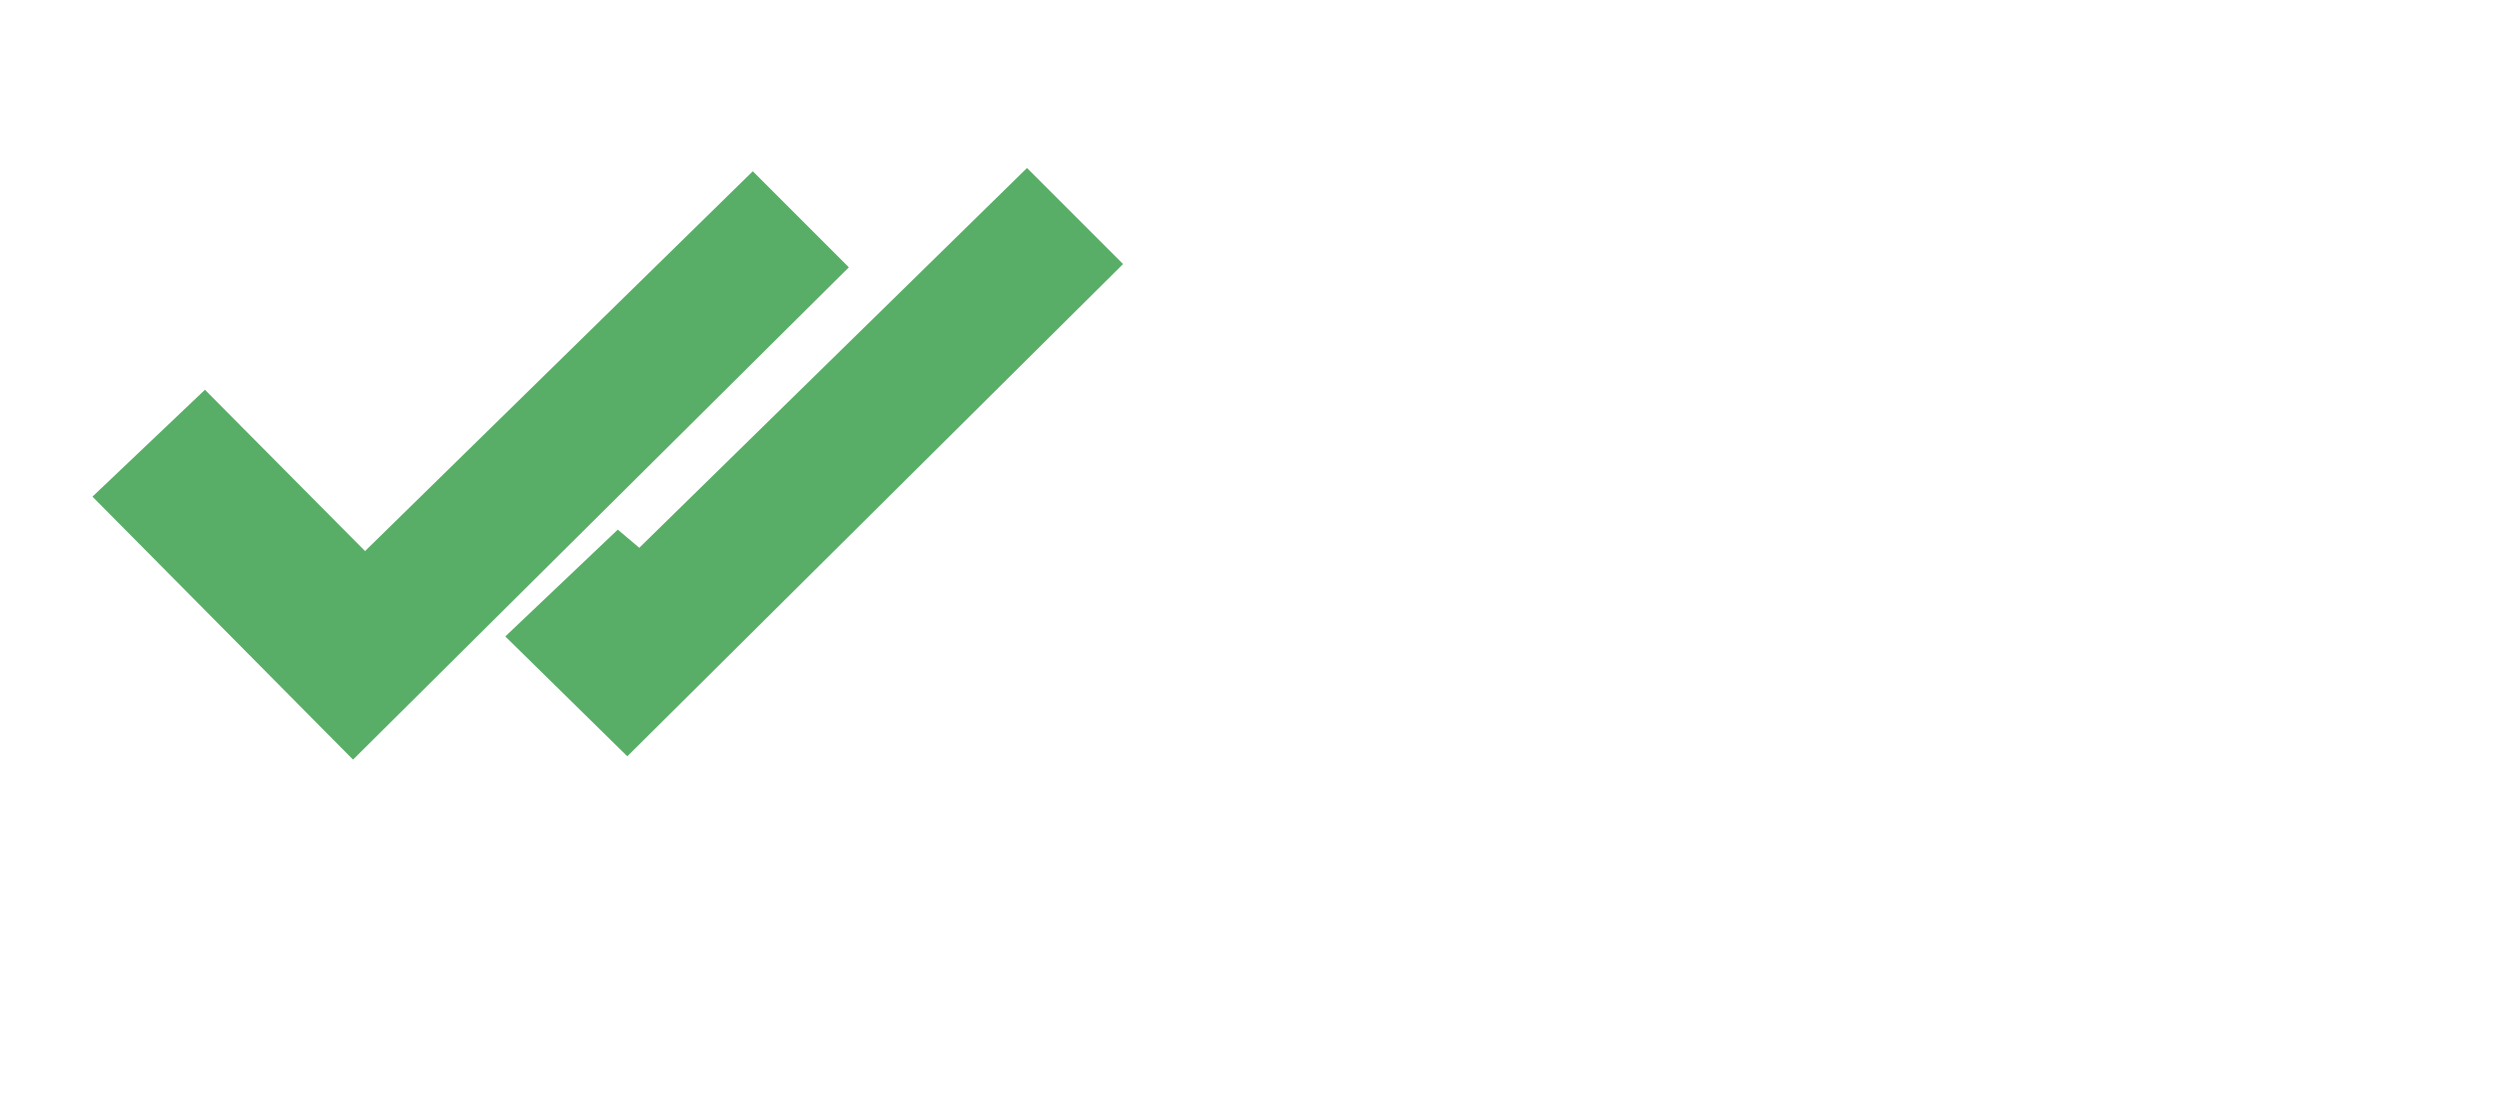
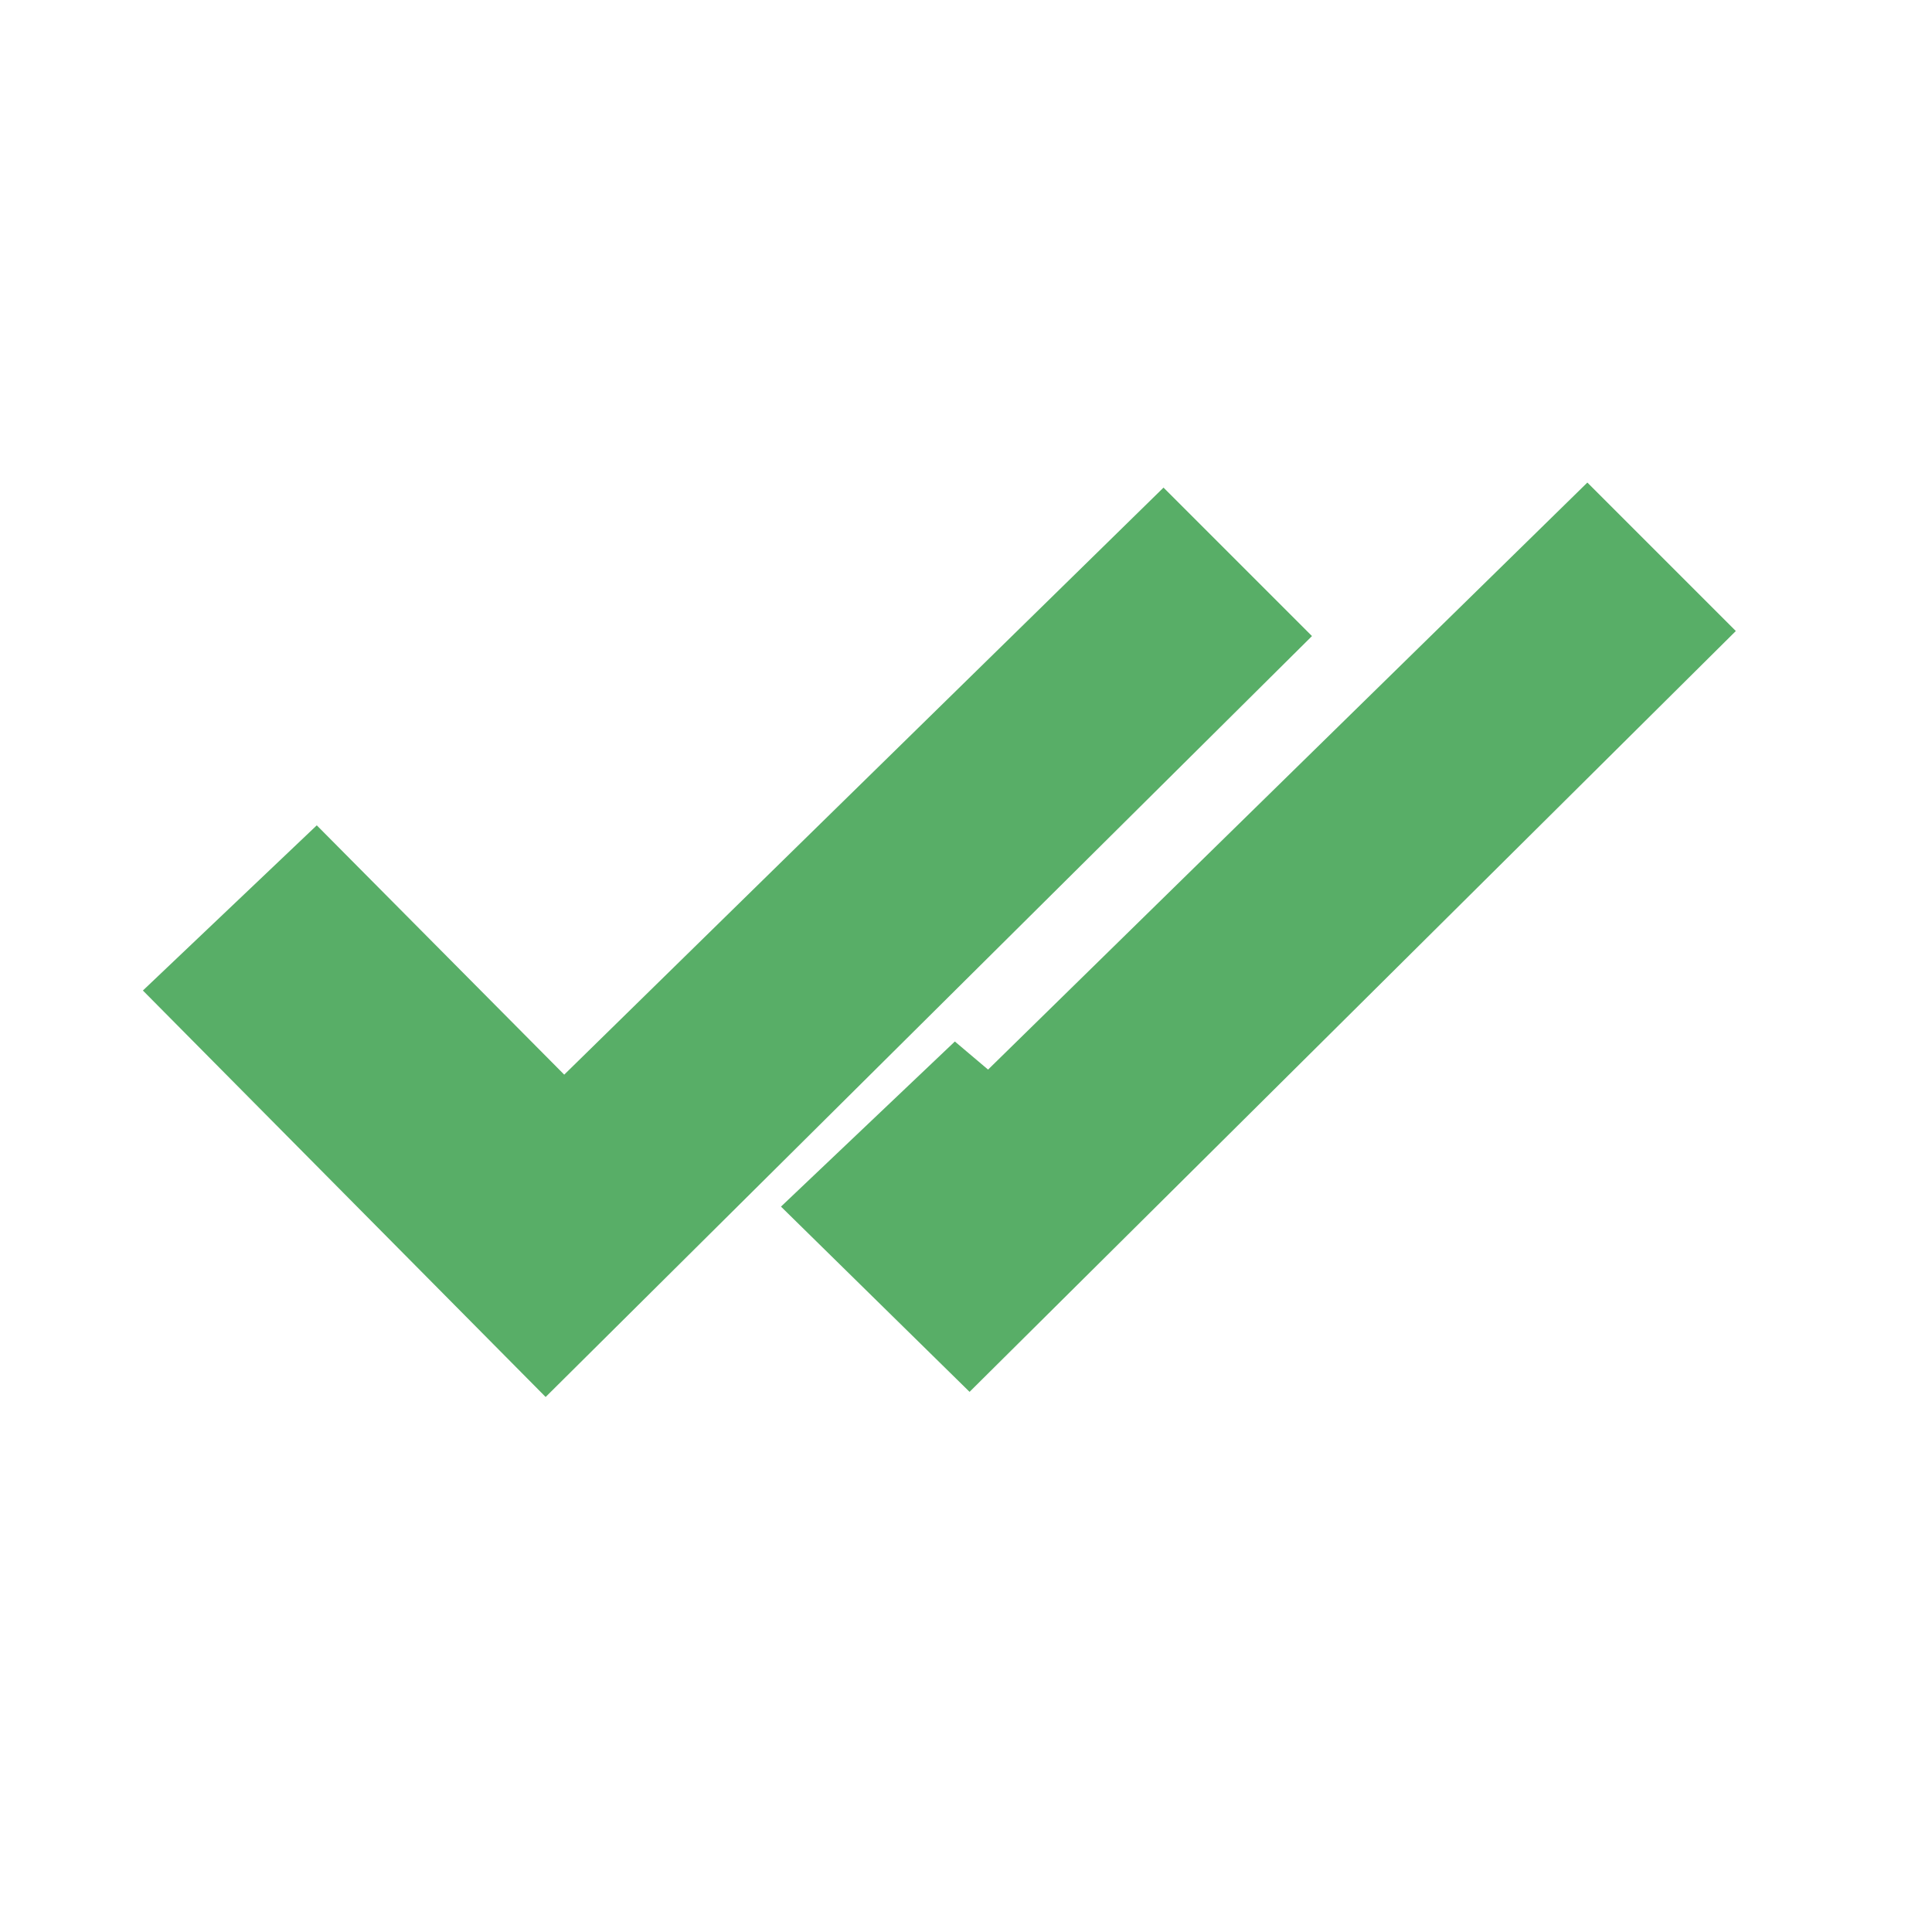
- <svg xmlns="http://www.w3.org/2000/svg" viewBox="26 0 52 23" height="86.929" width="196.535">
+ <svg xmlns="http://www.w3.org/2000/svg" viewBox="26 6 26 8" height="100" width="100">
  <path fill="#58AE67" d="M27.923 10.33l5.42 5.47L43.656 5.56l-1.998-1.998-8.065 7.9-3.33-3.355zm8.587 2.908l2.538 2.493L49.36 5.492l-1.998-1.998-8.065 7.9-.447-.378z" />
</svg>
